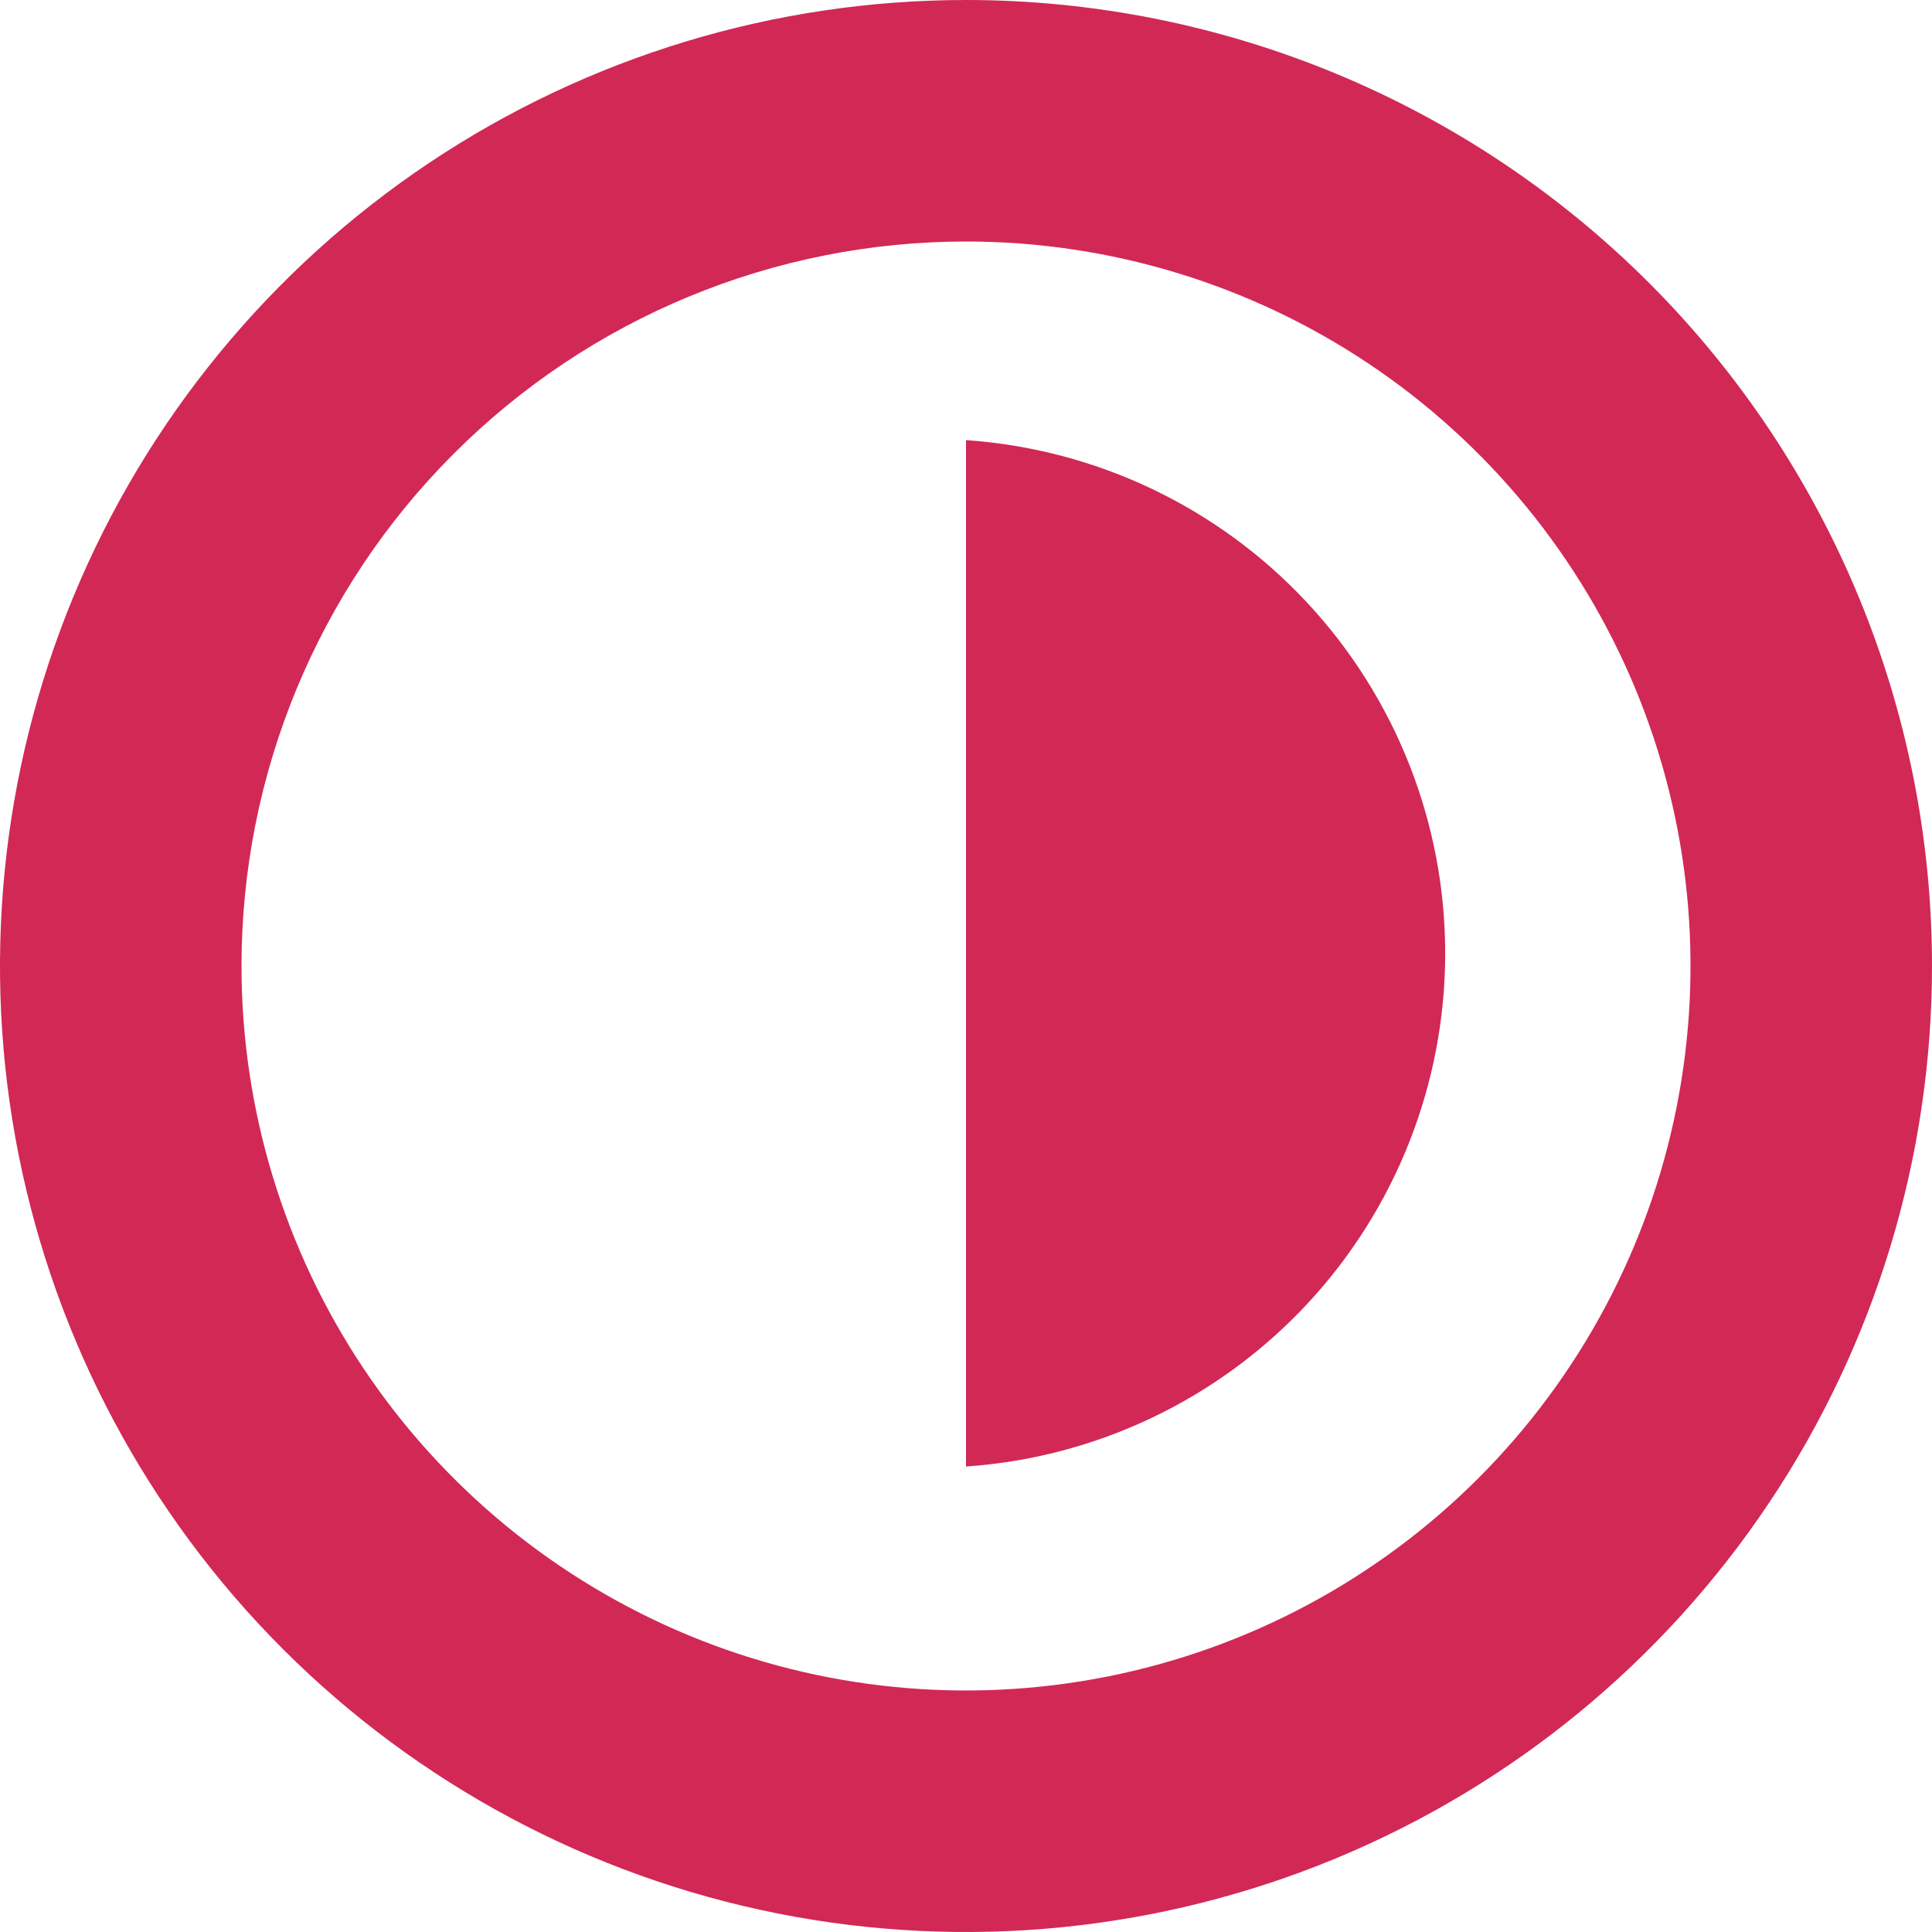
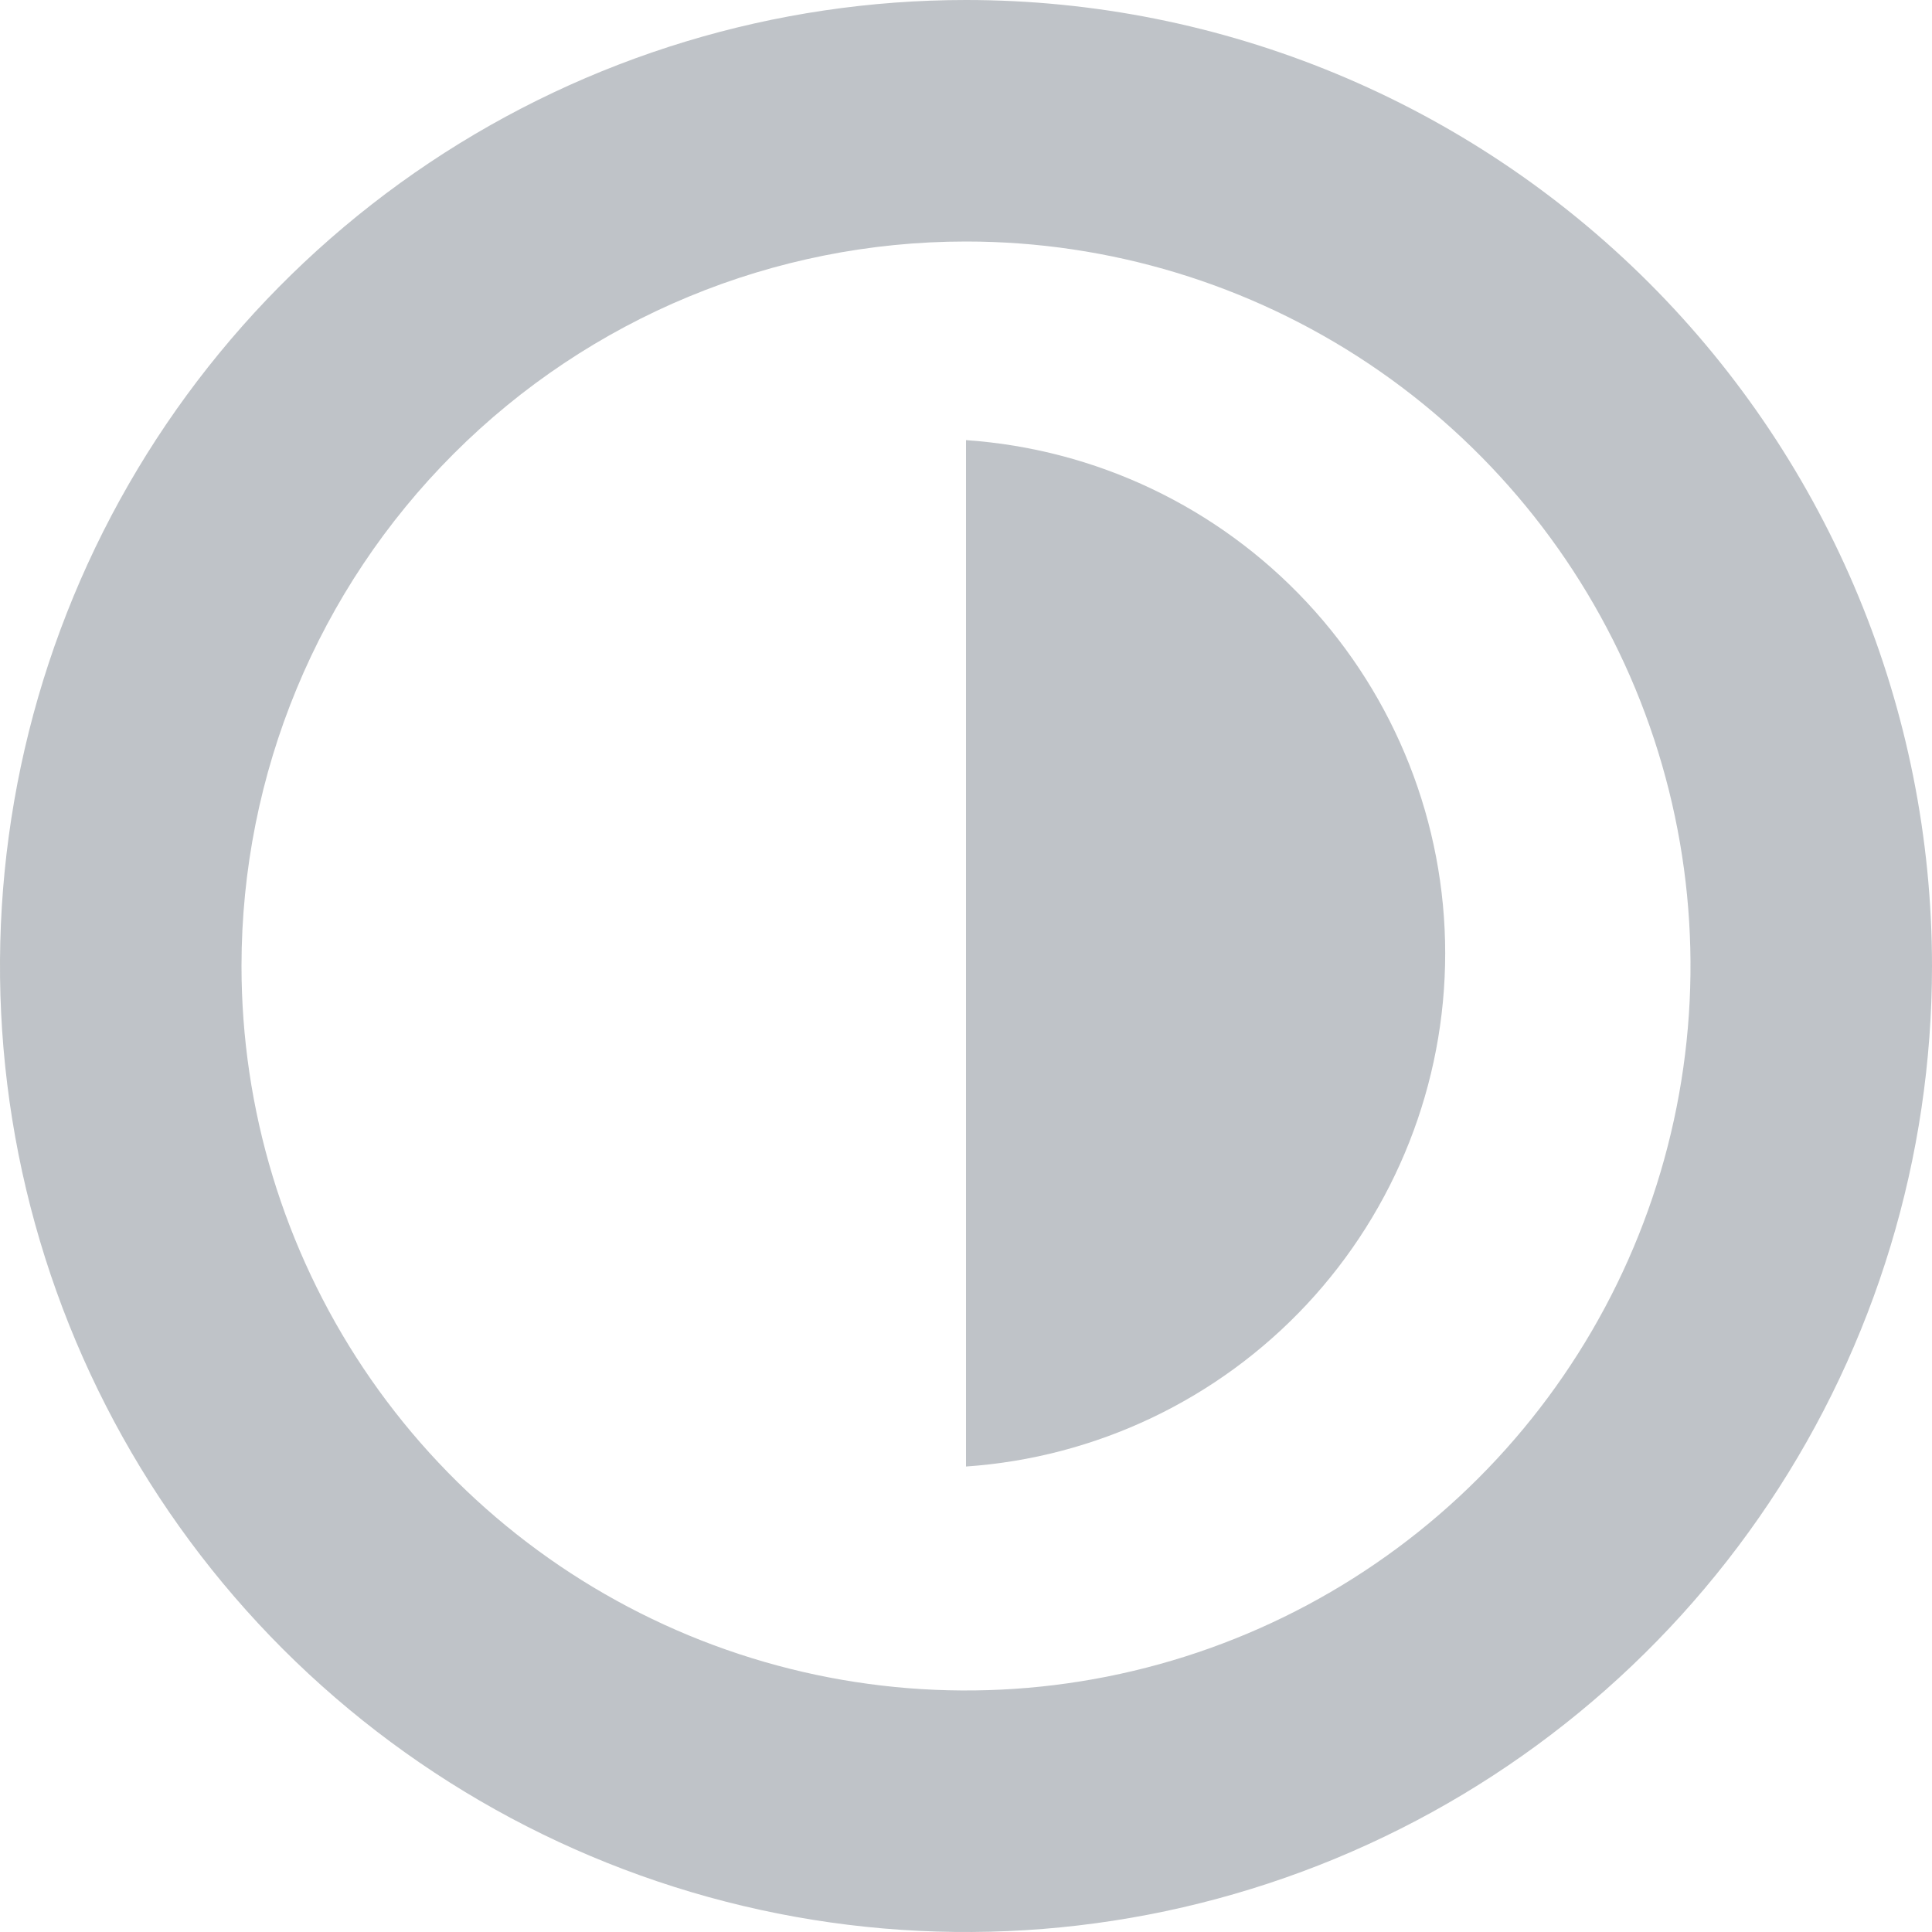
<svg xmlns="http://www.w3.org/2000/svg" width="32" height="32" viewBox="0 0 32 32" fill="none">
-   <path d="M16 4C18.373 4 20.694 4.704 22.667 6.022C24.64 7.341 26.178 9.215 27.087 11.408C27.995 13.601 28.233 16.013 27.769 18.341C27.306 20.669 26.163 22.807 24.485 24.485C22.807 26.163 20.669 27.306 18.341 27.769C16.013 28.232 13.601 27.995 11.408 27.087C9.215 26.178 7.341 24.64 6.022 22.667C4.704 20.694 4 18.373 4 16C4 12.817 5.264 9.765 7.515 7.515C9.765 5.264 12.817 4 16 4ZM16 0C12.835 0 9.742 0.938 7.111 2.696C4.48 4.455 2.429 6.953 1.218 9.877C0.007 12.801 -0.31 16.018 0.307 19.121C0.925 22.225 2.449 25.076 4.686 27.314C6.924 29.551 9.775 31.075 12.879 31.693C15.982 32.31 19.199 31.993 22.123 30.782C25.047 29.571 27.545 27.52 29.303 24.889C31.062 22.258 32 19.165 32 16C32 11.757 30.314 7.687 27.314 4.686C24.313 1.686 20.244 0 16 0Z" fill="#D22856" />
-   <path d="M16 24.29C18.154 24.142 20.171 23.182 21.644 21.605C23.117 20.027 23.937 17.949 23.937 15.79C23.937 13.631 23.117 11.553 21.644 9.975C20.171 8.398 18.154 7.438 16 7.29" fill="#D22856" />
+   <g opacity="0.3">
+     <path d="M16 4C18.373 4 20.694 4.704 22.667 6.022C24.64 7.341 26.178 9.215 27.087 11.408C27.995 13.601 28.233 16.013 27.769 18.341C27.306 20.669 26.163 22.807 24.485 24.485C22.807 26.163 20.669 27.306 18.341 27.769C16.013 28.232 13.601 27.995 11.408 27.087C9.215 26.178 7.341 24.64 6.022 22.667C4.704 20.694 4 18.373 4 16C4 12.817 5.264 9.765 7.515 7.515C9.765 5.264 12.817 4 16 4ZM16 0C12.835 0 9.742 0.938 7.111 2.696C4.48 4.455 2.429 6.953 1.218 9.877C0.007 12.801 -0.31 16.018 0.307 19.121C0.925 22.225 2.449 25.076 4.686 27.314C6.924 29.551 9.775 31.075 12.879 31.693C15.982 32.31 19.199 31.993 22.123 30.782C25.047 29.571 27.545 27.52 29.303 24.889C31.062 22.258 32 19.165 32 16C32 11.757 30.314 7.687 27.314 4.686C24.313 1.686 20.244 0 16 0Z" fill="#283645" />
+     <path d="M16 24.29C18.154 24.142 20.171 23.182 21.644 21.605C23.117 20.027 23.937 17.949 23.937 15.79C23.937 13.631 23.117 11.553 21.644 9.975C20.171 8.398 18.154 7.438 16 7.29" fill="#283645" />
+   </g>
</svg>
